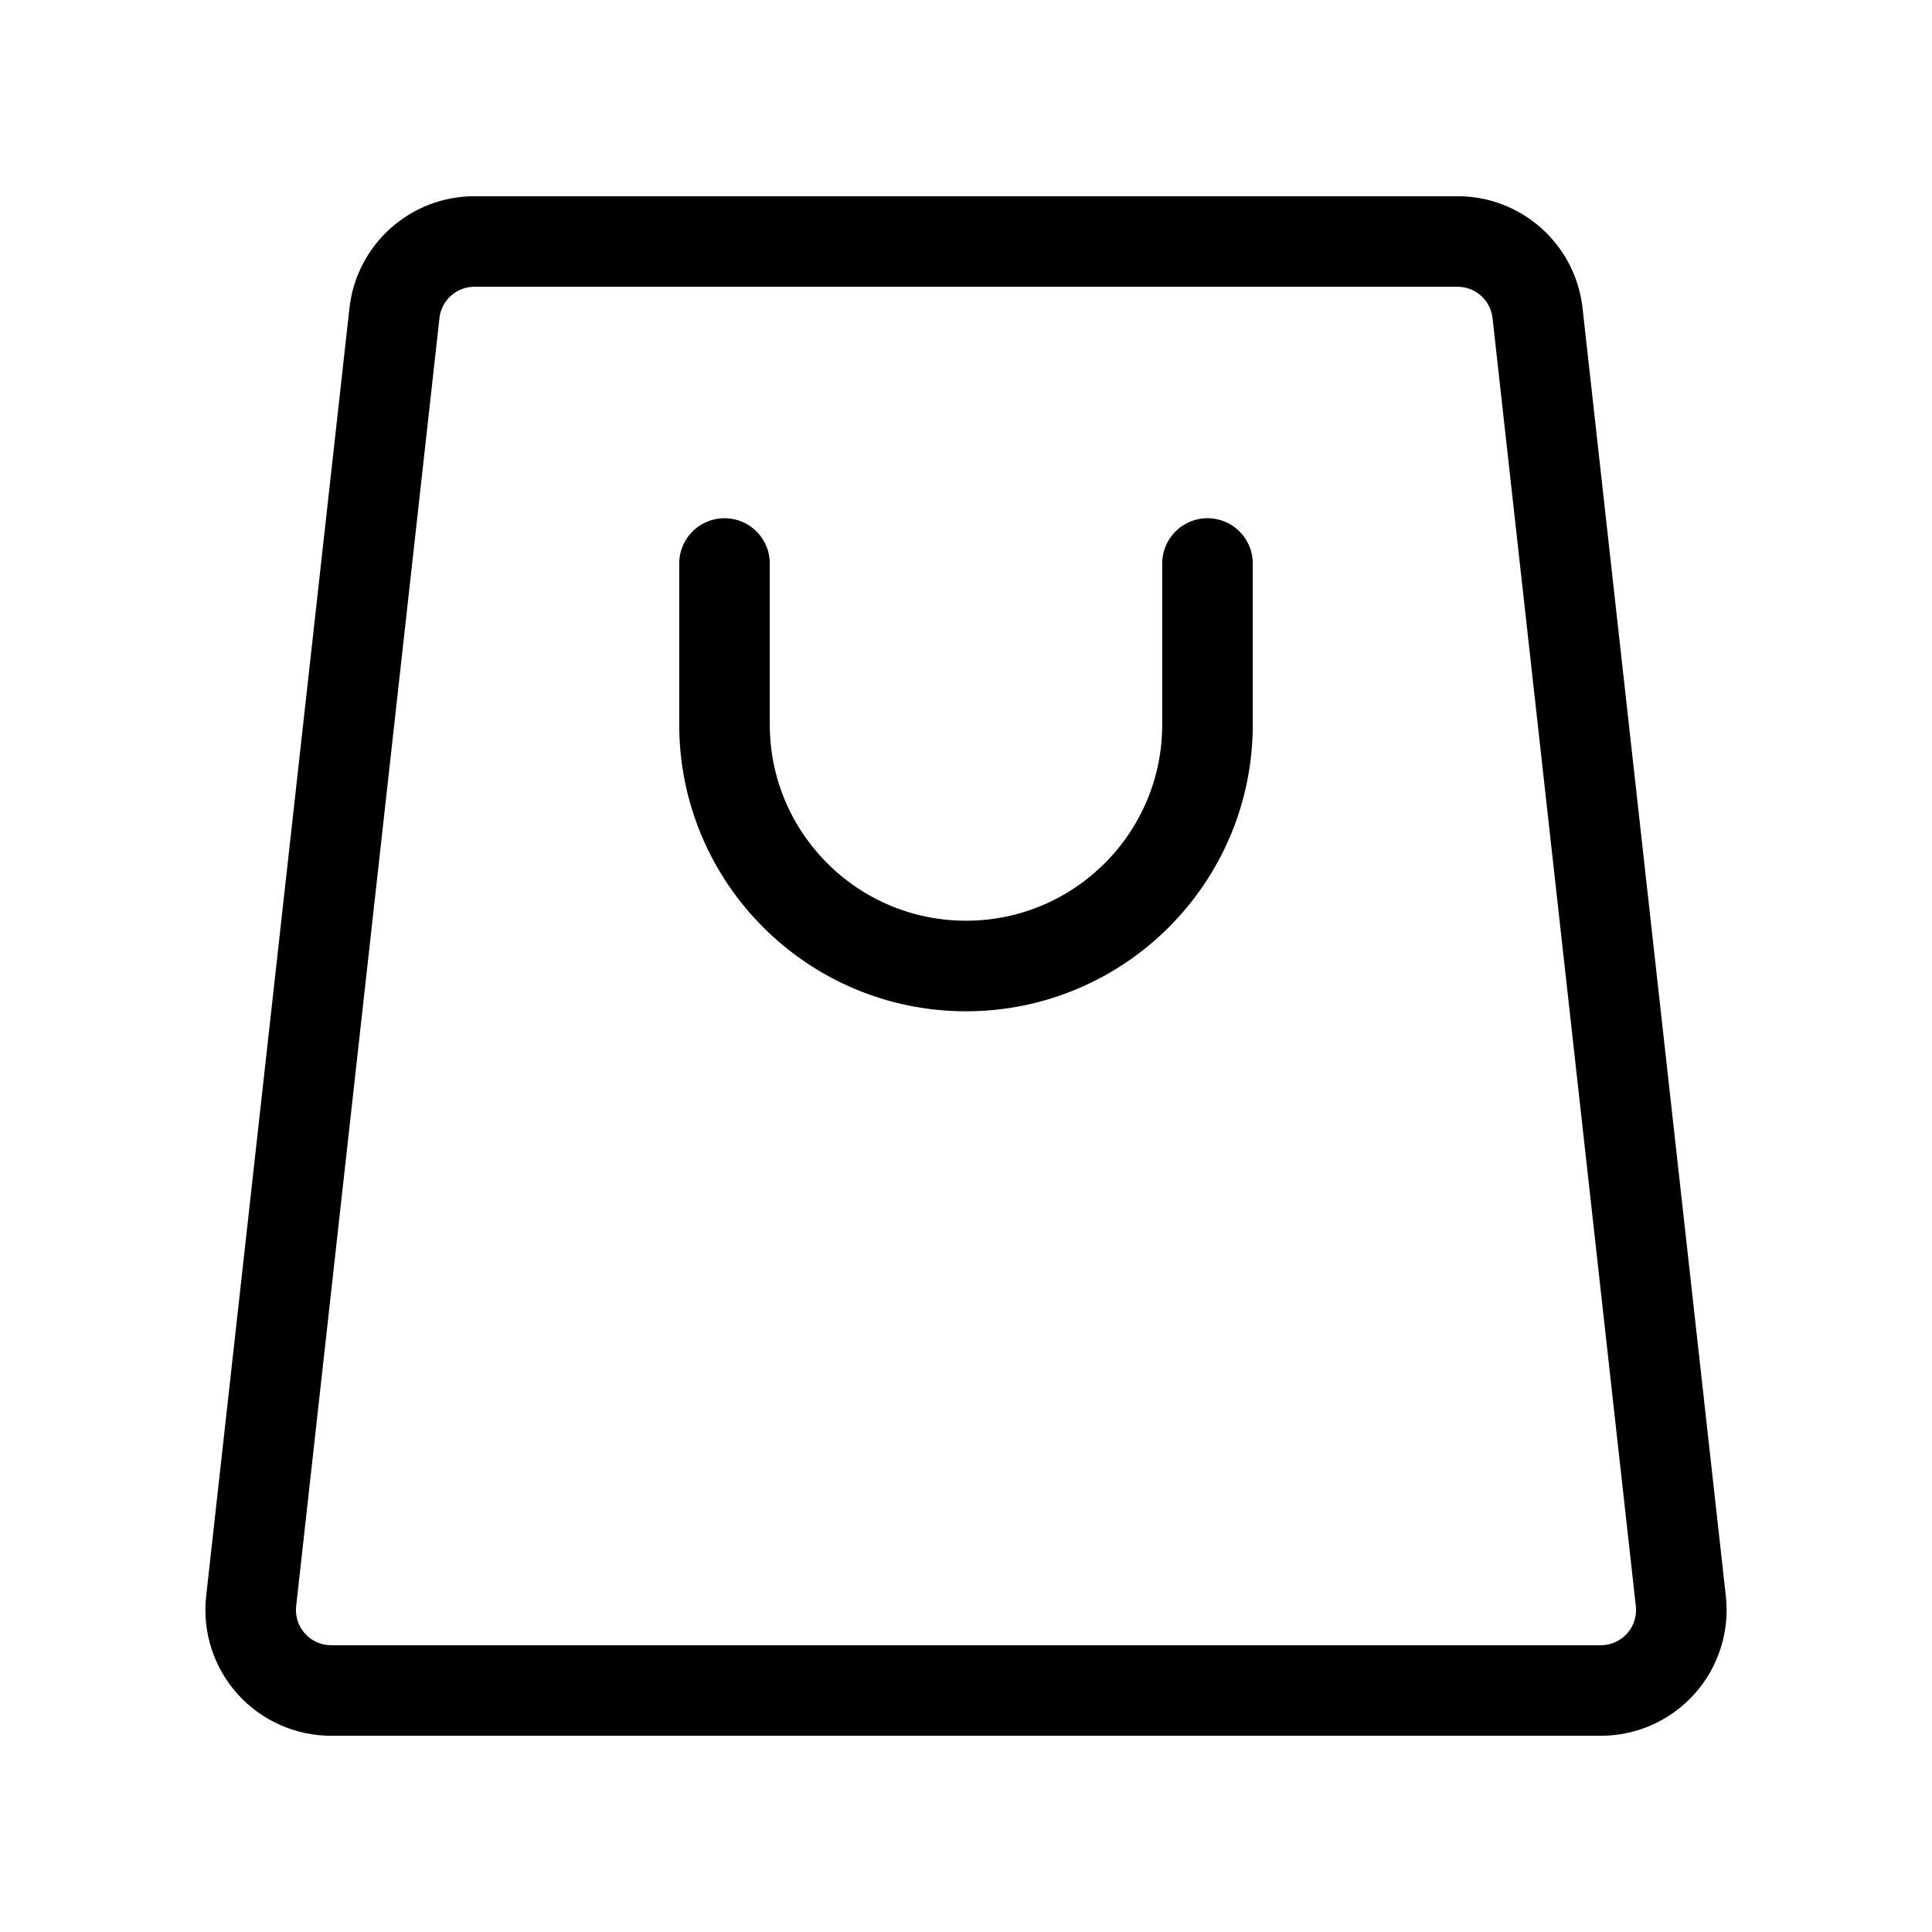
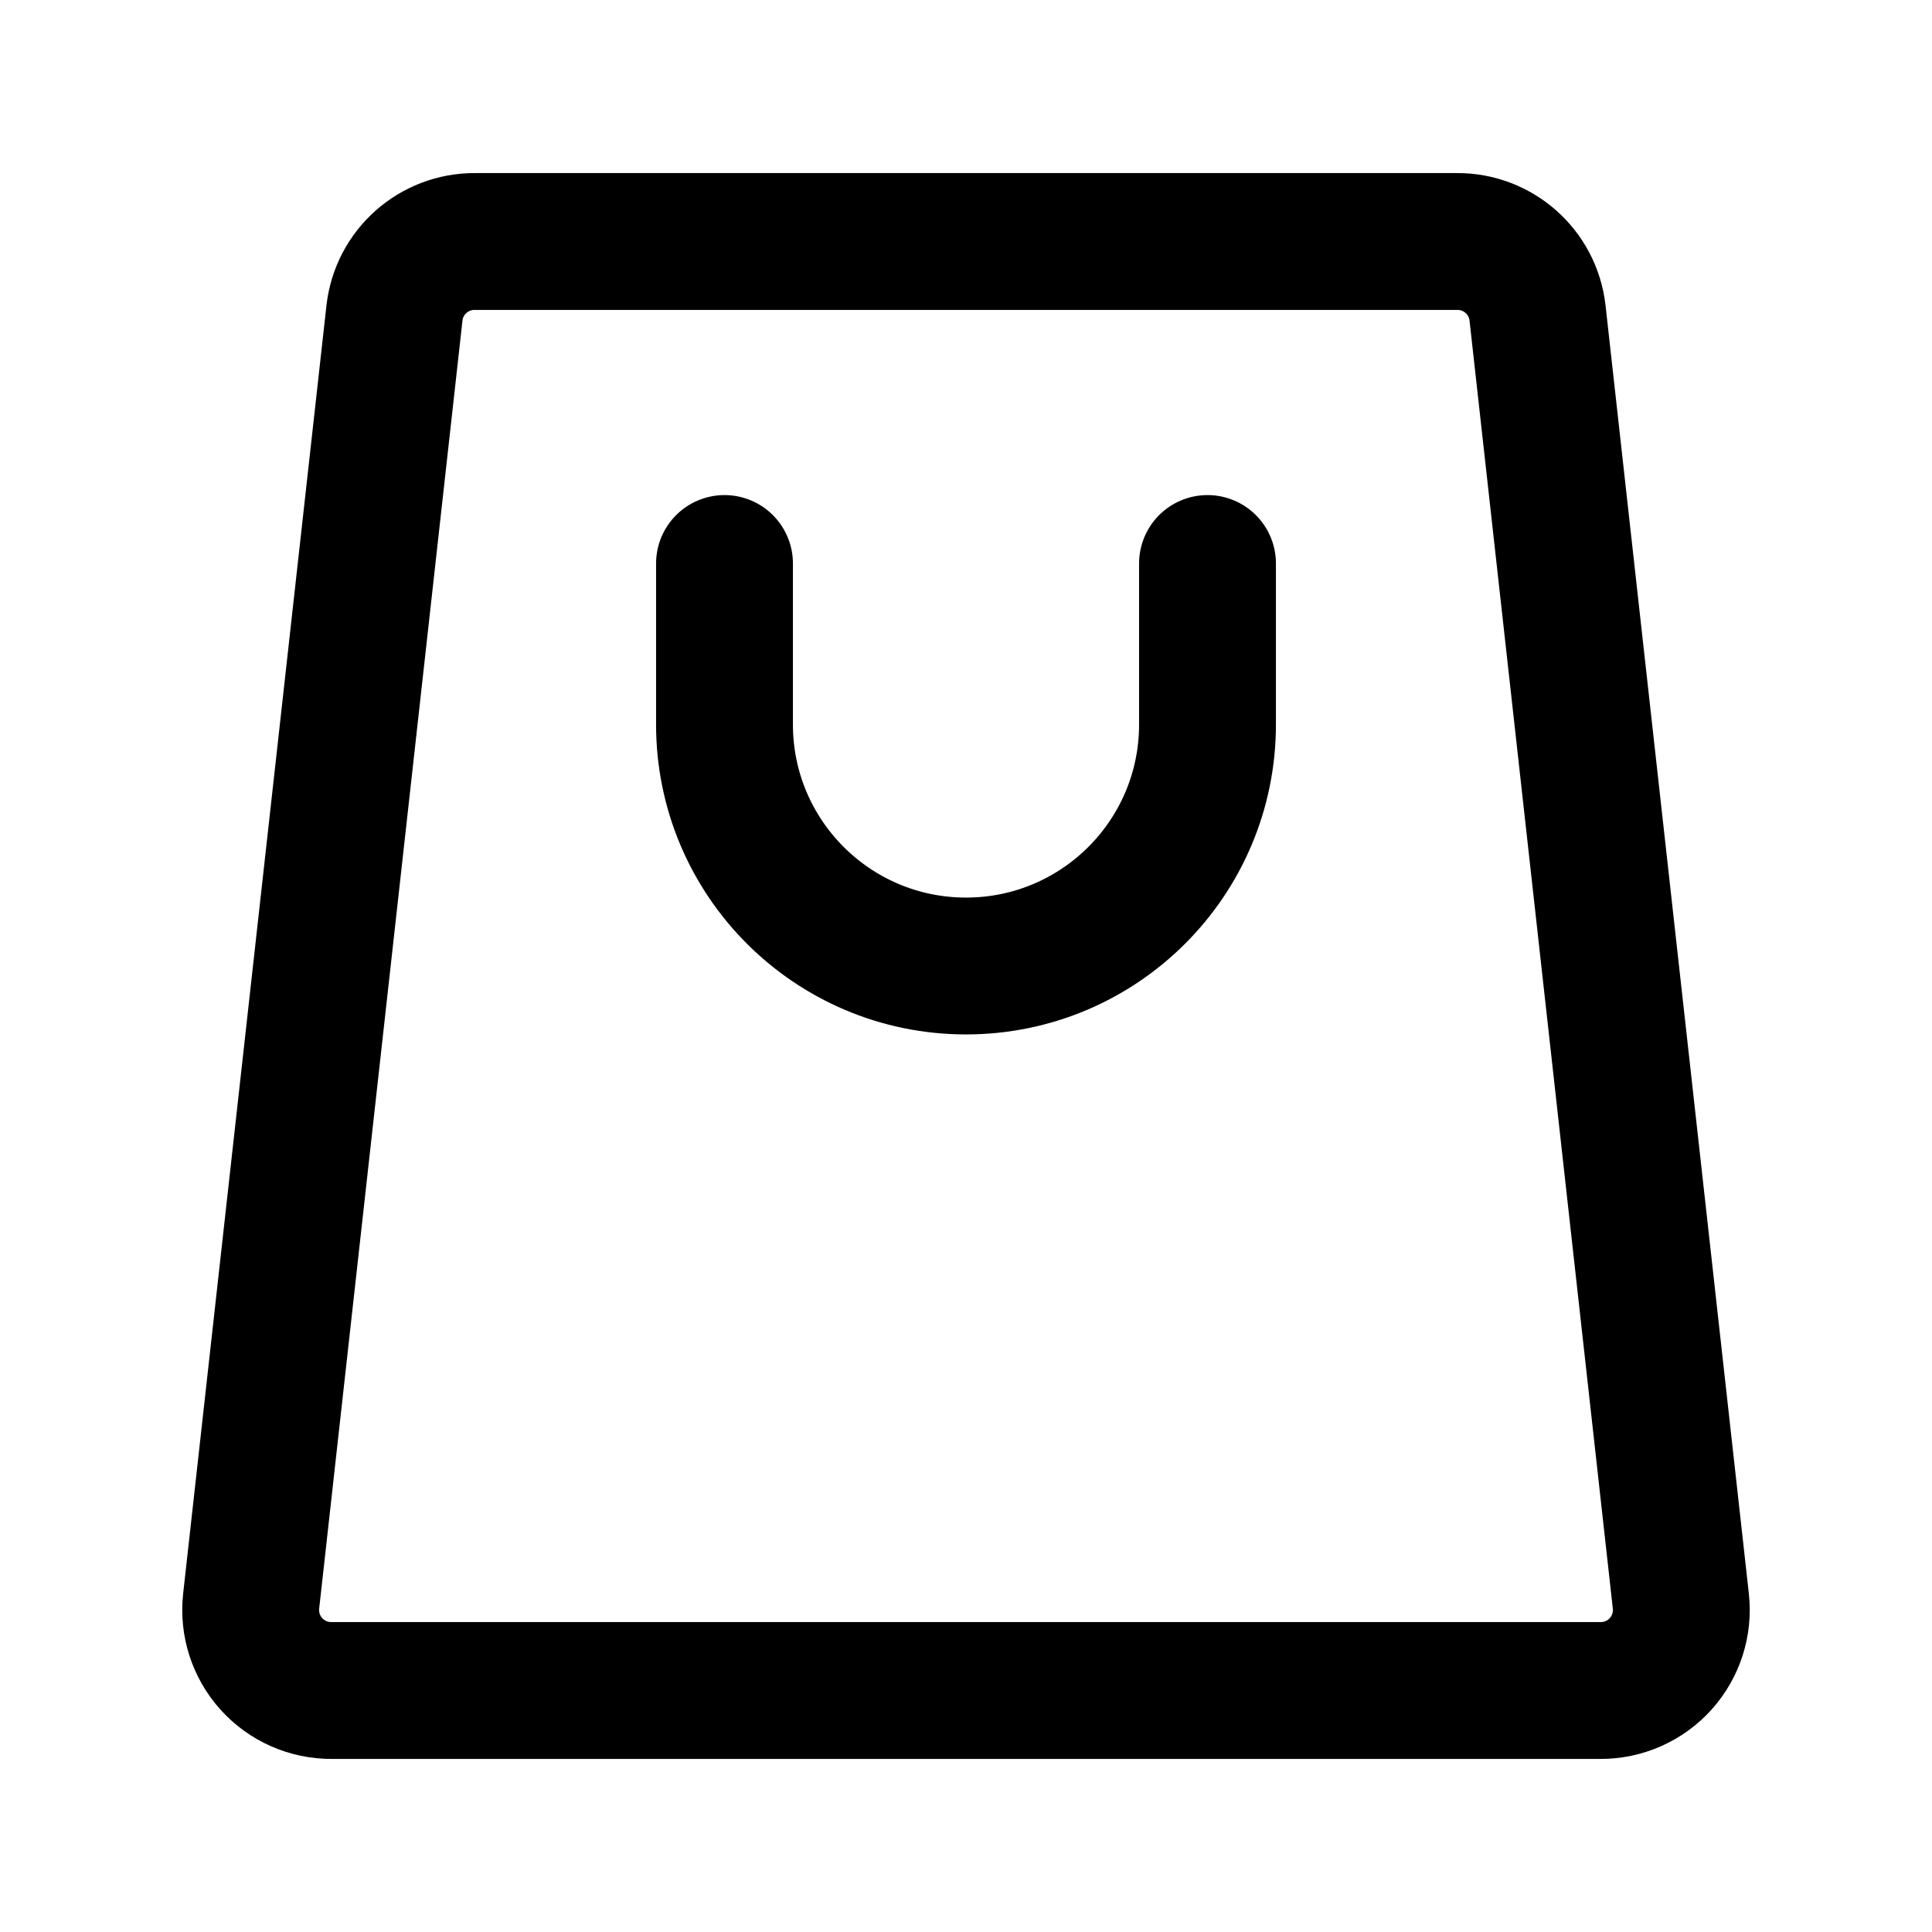
<svg xmlns="http://www.w3.org/2000/svg" data-icon-name="bag-alt" data-style="line" icon_origin_id="17433" viewBox="0 0 24 24" id="bag-alt" class="icon line" width="32" height="32">
-   <path style="fill: none; stroke: currentColor; stroke-linecap: round; stroke-linejoin: round; stroke-width: 1.125px;" d="M19.88,21H4.12a1,1,0,0,1-1-1.11l1.78-16A1,1,0,0,1,5.9,3H18.1a1,1,0,0,1,1,.89l1.78,16A1,1,0,0,1,19.88,21ZM9,7V9a3,3,0,0,0,3,3h0a3,3,0,0,0,3-3V7" id="primary" />
+   <path style="fill: none; stroke: currentColor; stroke-linecap: round; stroke-linejoin: round; stroke-width: 1.7px;" d="M19.88,21H4.12a1,1,0,0,1-1-1.11l1.78-16A1,1,0,0,1,5.9,3H18.1a1,1,0,0,1,1,.89l1.78,16A1,1,0,0,1,19.88,21ZM9,7V9a3,3,0,0,0,3,3h0a3,3,0,0,0,3-3V7" id="primary" />
</svg>
